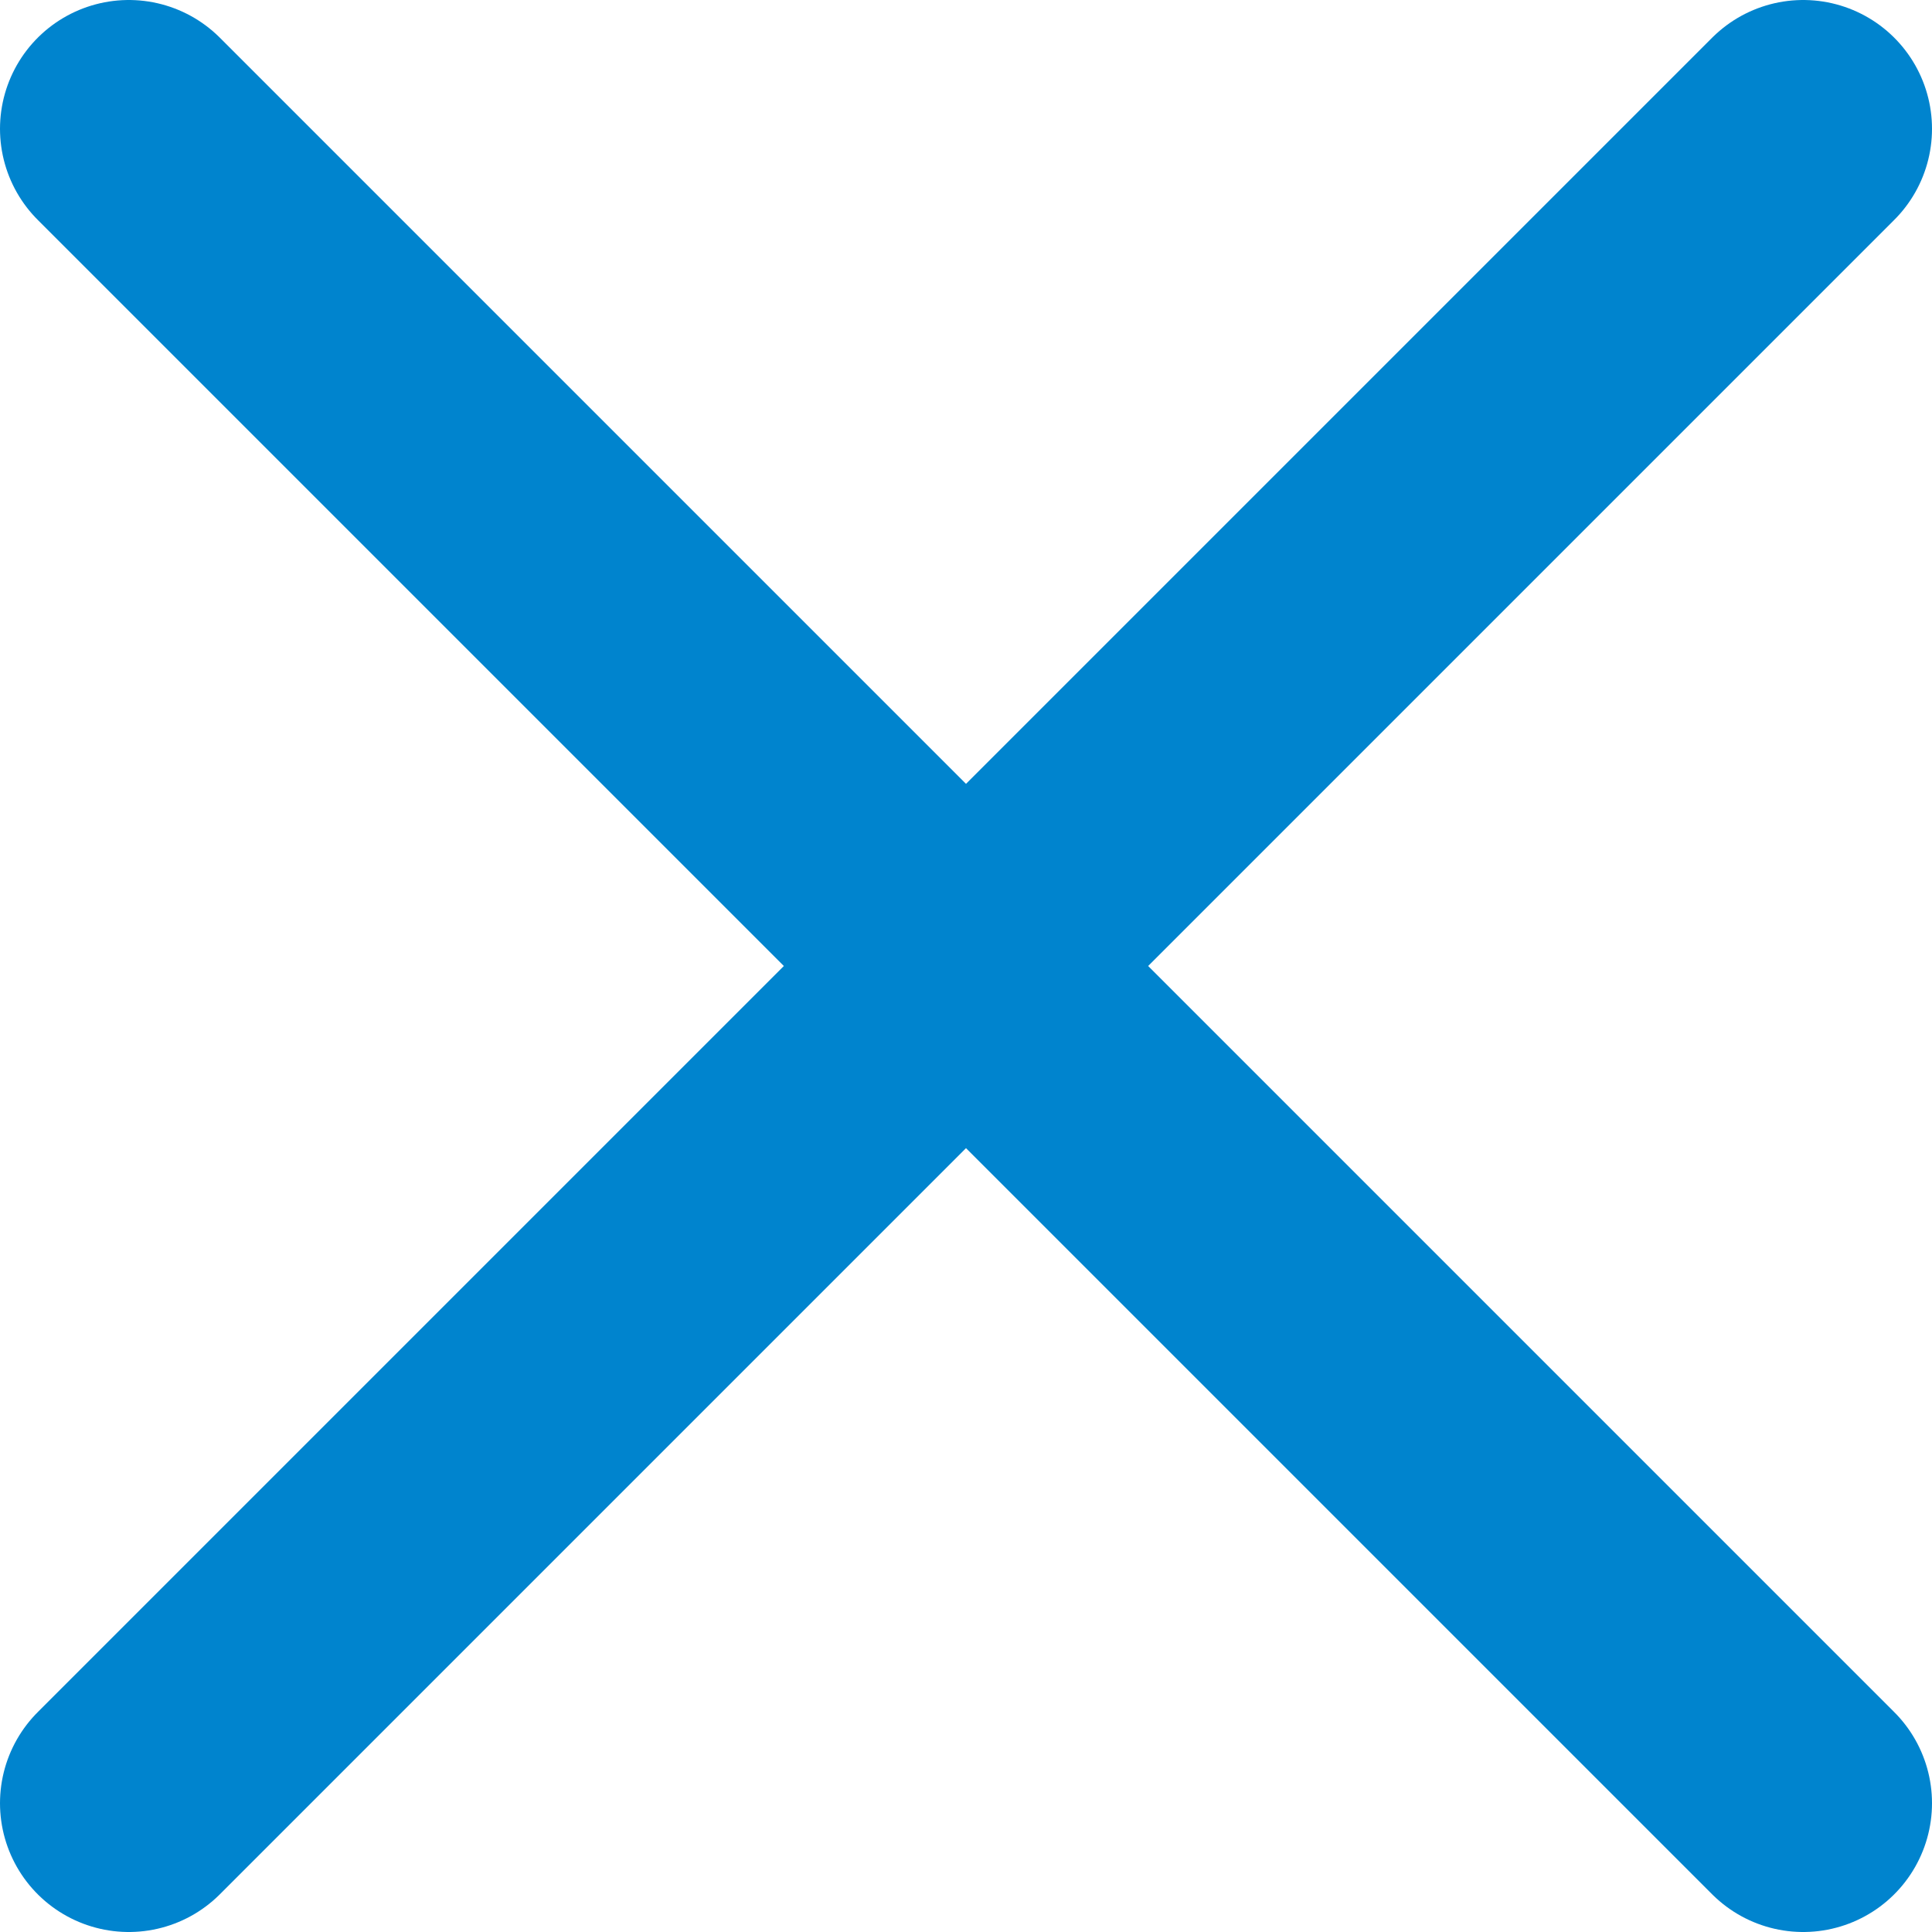
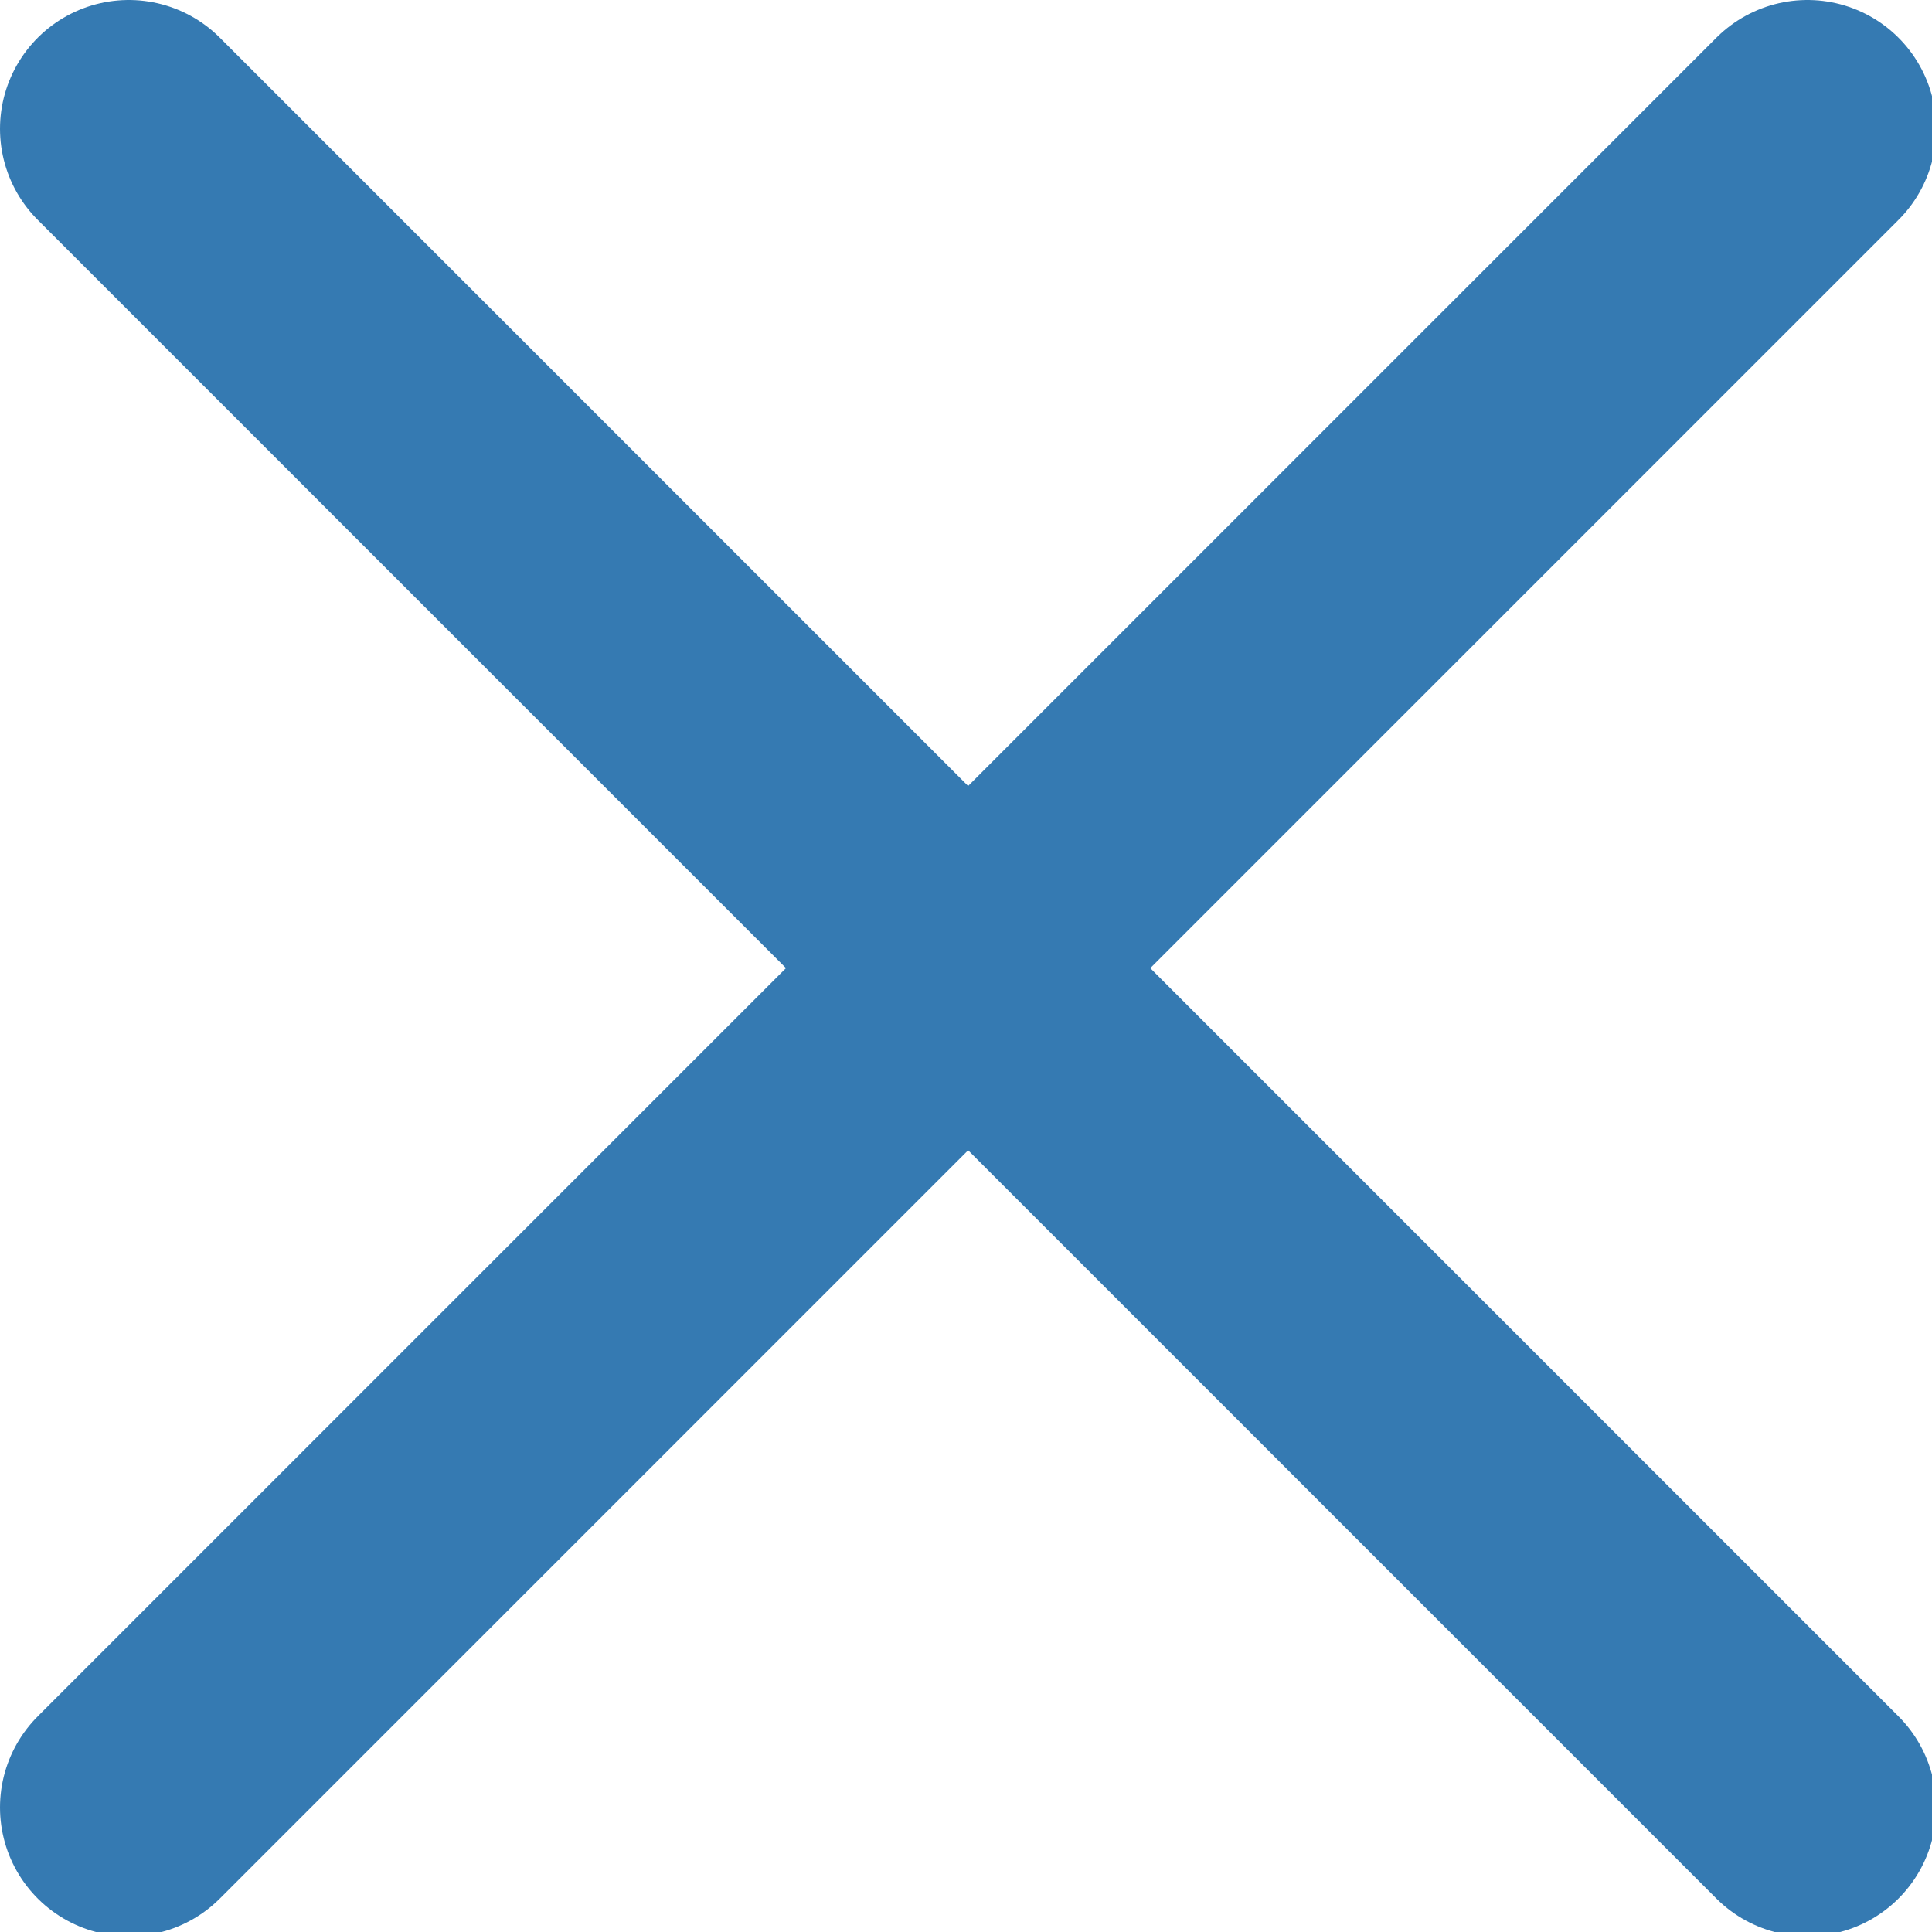
- <svg xmlns="http://www.w3.org/2000/svg" version="1.1" id="Layer_1" x="0px" y="0px" viewBox="0 0 15 15" style="enable-background:new 0 0 15 15;" xml:space="preserve">
-   <style type="text/css">
- 	.st0{fill:none;stroke:#0084CE;stroke-width:2;stroke-linecap:round;}
- </style>
-   <path class="st0" d="M1,14L14,1 M14,14L1,1" />
+ <svg xmlns="http://www.w3.org/2000/svg" width="15" height="15" viewBox="0 0 15 15">
+   <path fill="none" stroke="#357AB2" stroke-linecap="round" stroke-width="2" d="M0 13.033L13.033 0M13.033 13.033L0 0" transform="translate(1 1)" />
</svg>
